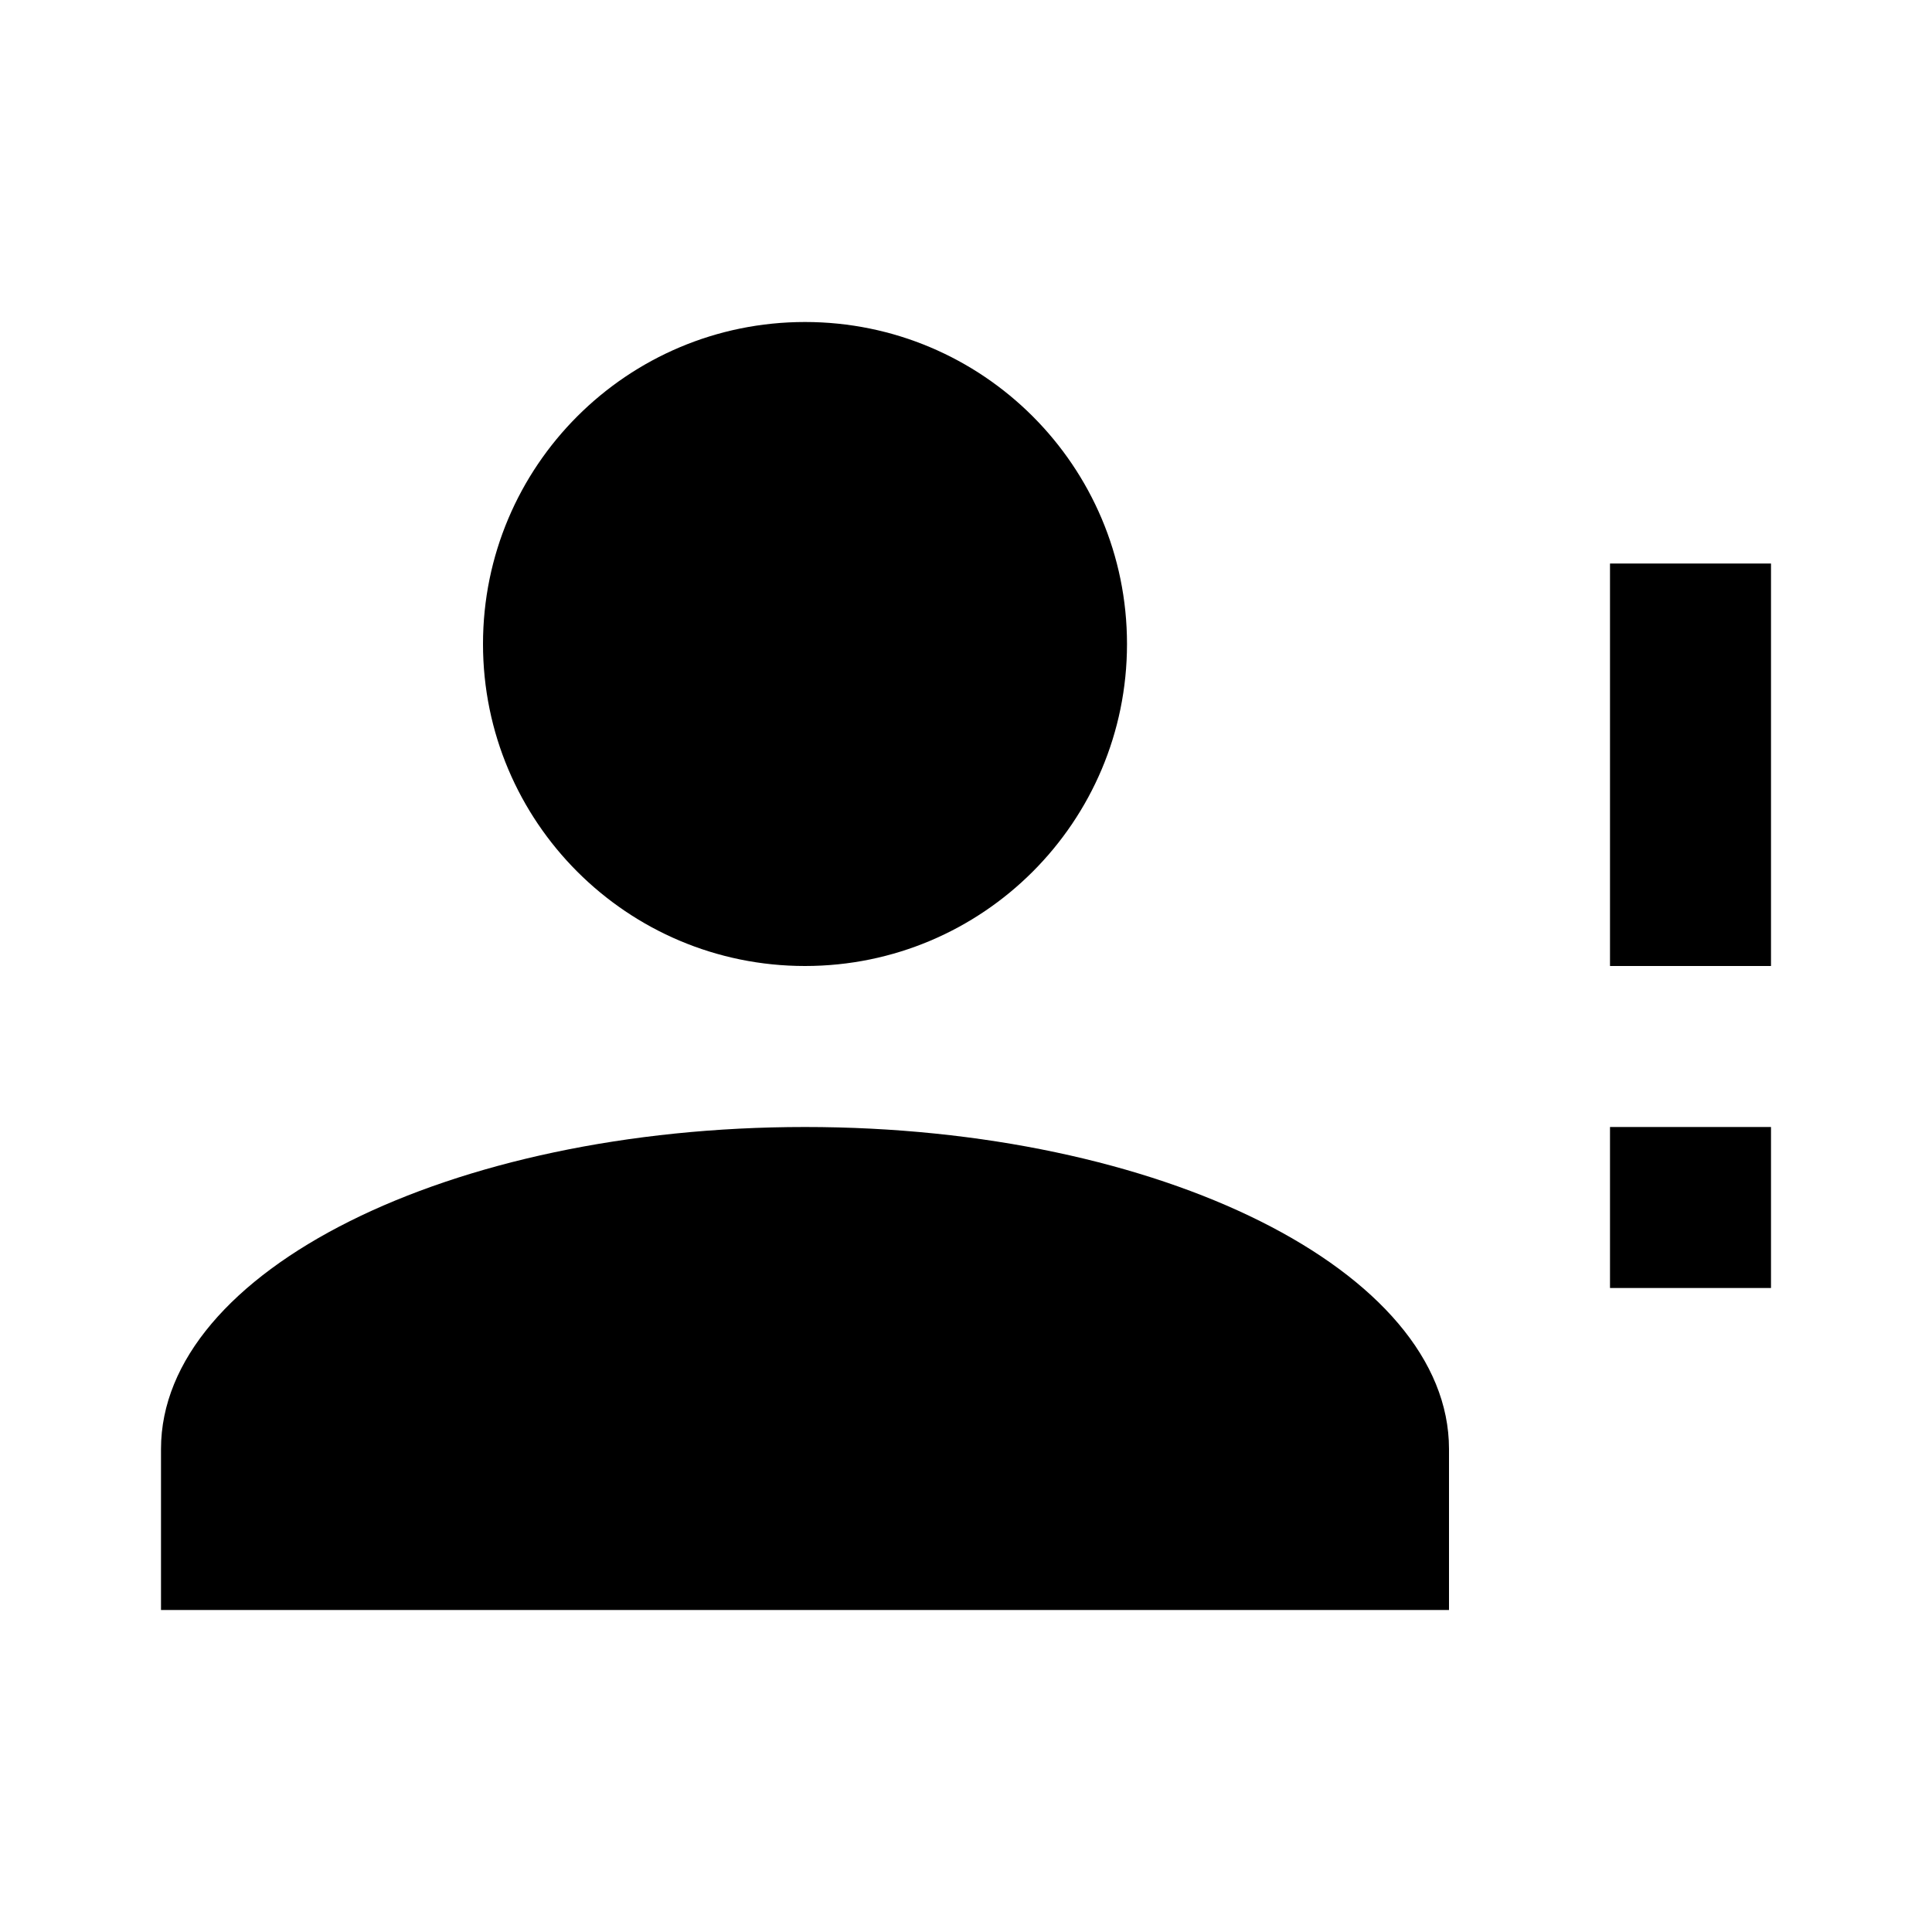
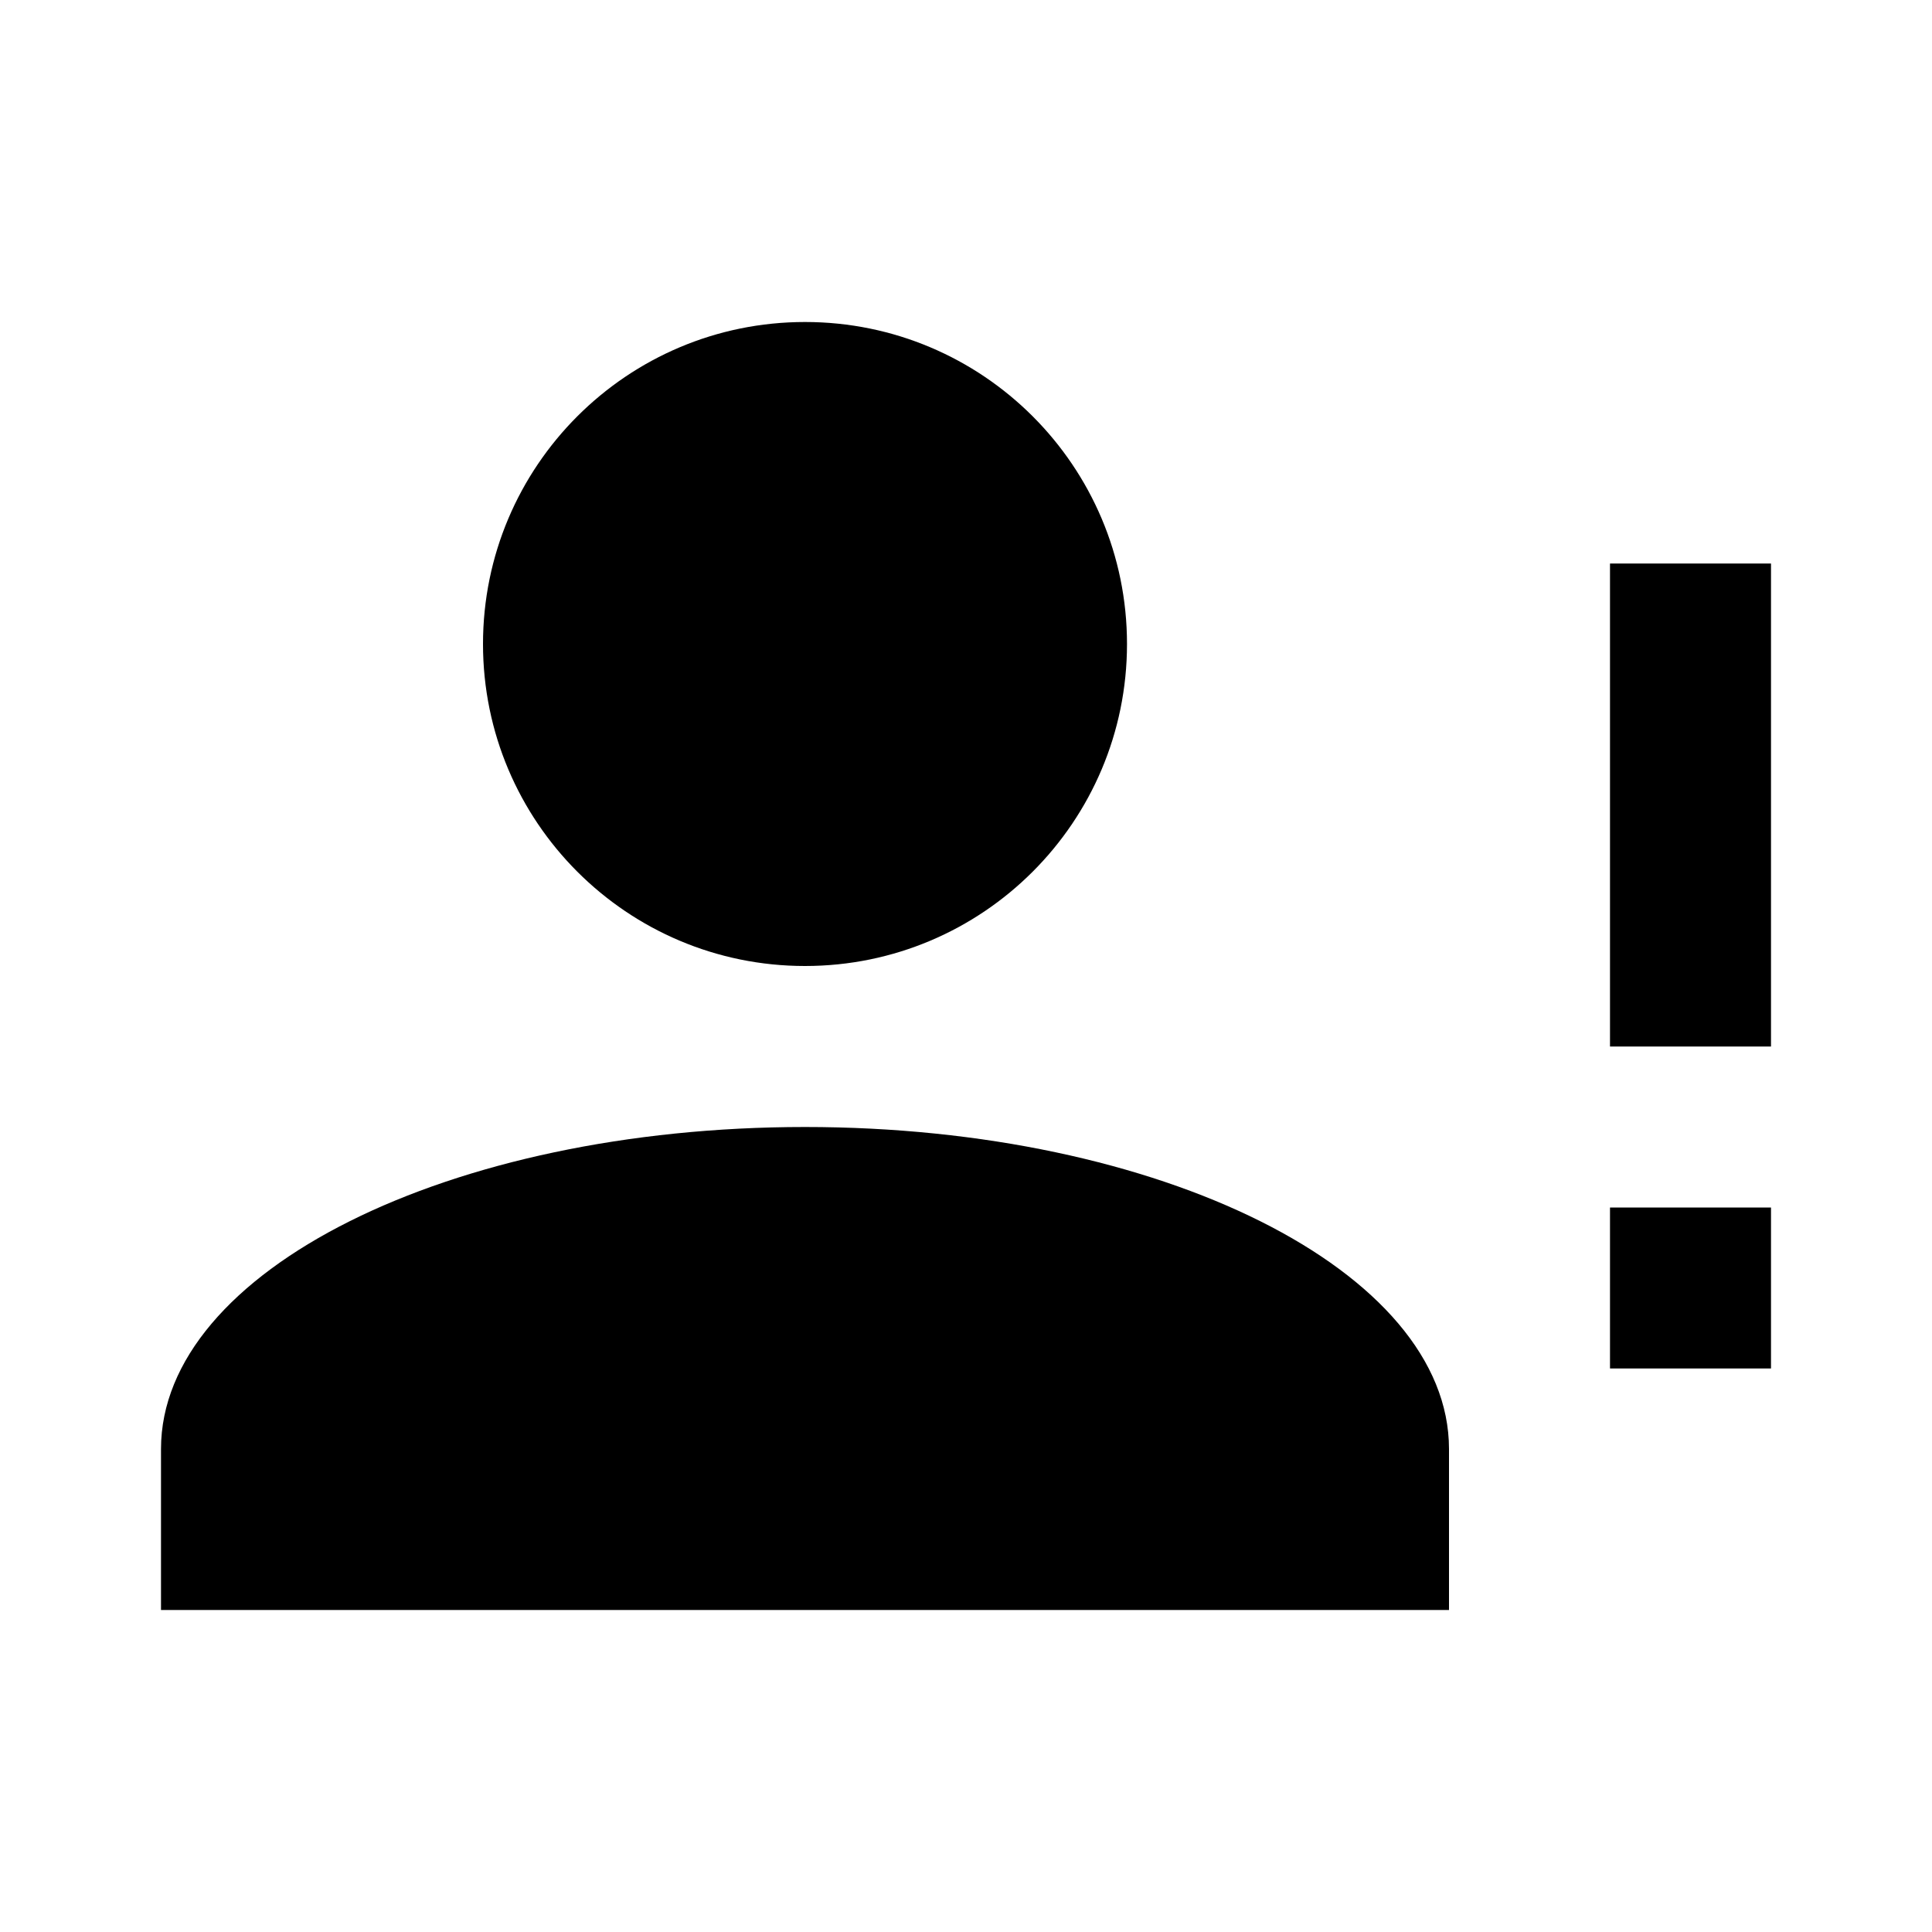
<svg xmlns="http://www.w3.org/2000/svg" version="1.1" id="mdi-account-alert" width="24" height="24" viewBox="0 0 24 24">
-   <path d="M10,4A4,4 0 0,1 14,8A4,4 0 0,1 10,12A4,4 0 0,1 6,8A4,4 0 0,1 10,4M10,14C14.42,14 18,15.79 18,18V20H2V18C2,15.79 5.58,14 10,14M20,12V7H22V12H20M20,16V14H22V16H20Z" />
+   <path d="M10 4A4 4 0 0 1 14 8A4 4 0 0 1 10 12A4 4 0 0 1 6 8A4 4 0 0 1 10 4M10 14C14.42 14 18 15.79 18 18V20H2V18C2 15.79 5.58 14 10 14M20 12V7H22V13H20M20 17V15H22V17H20Z" />
</svg>
